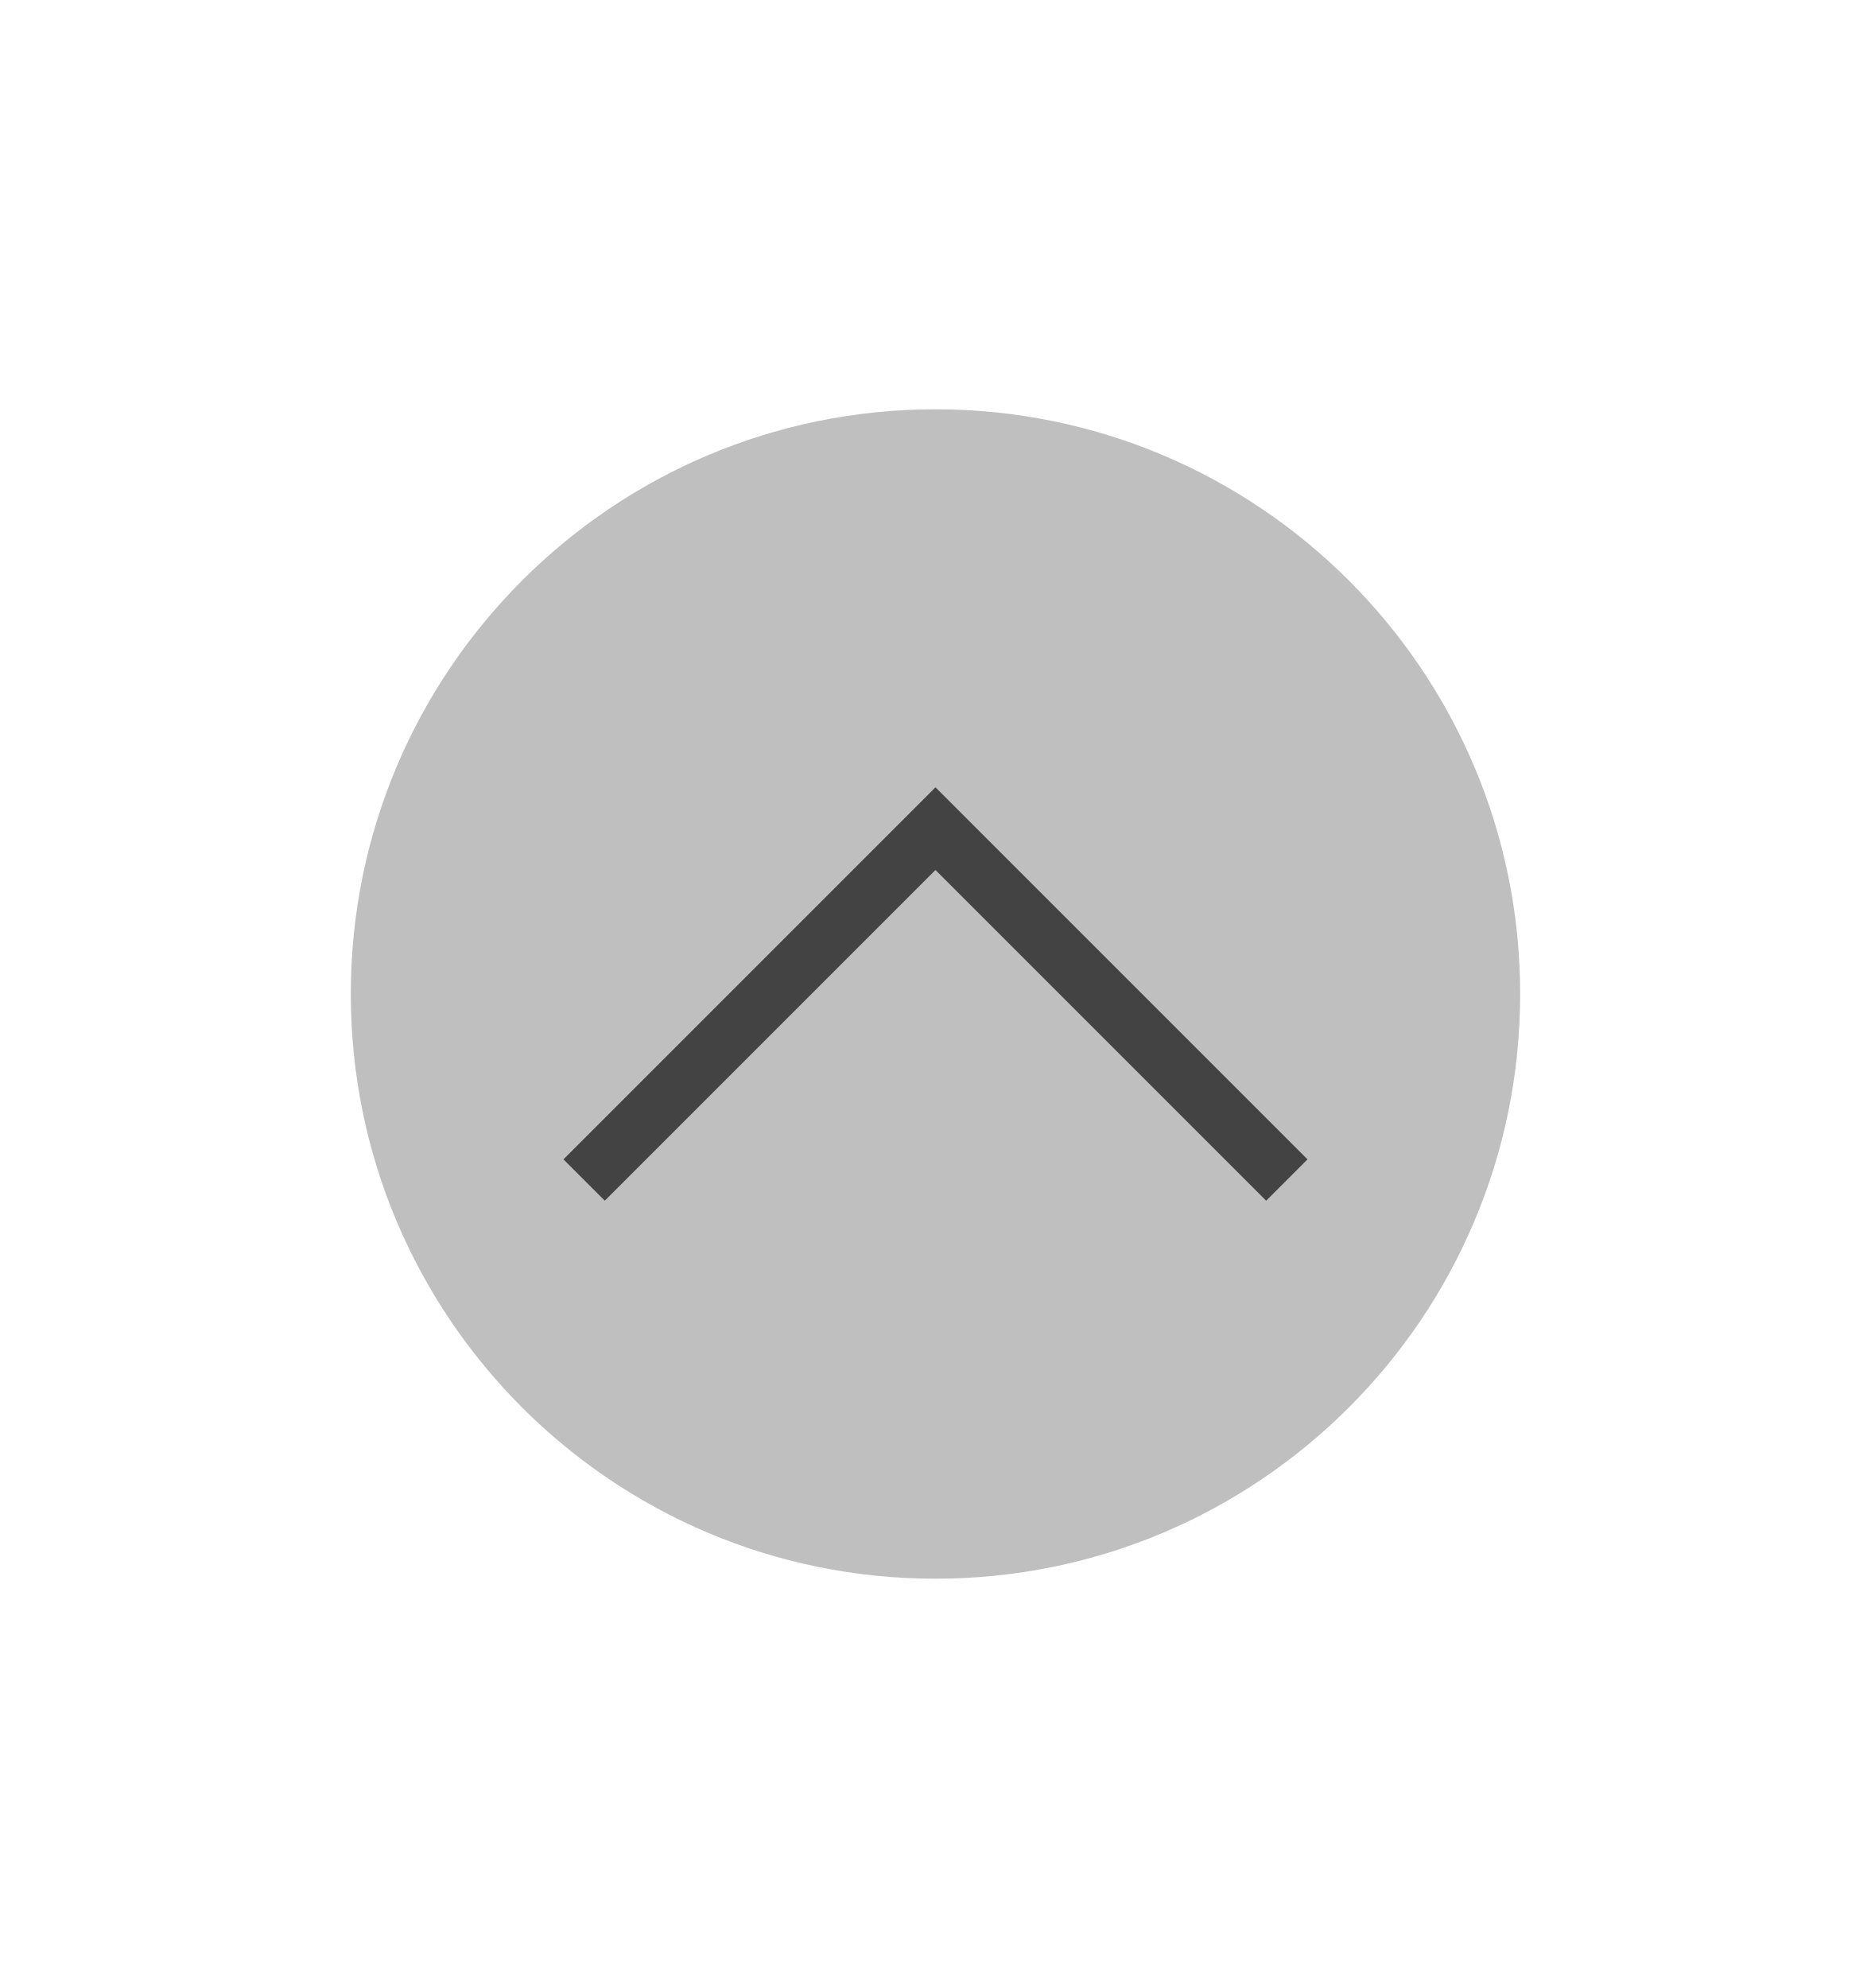
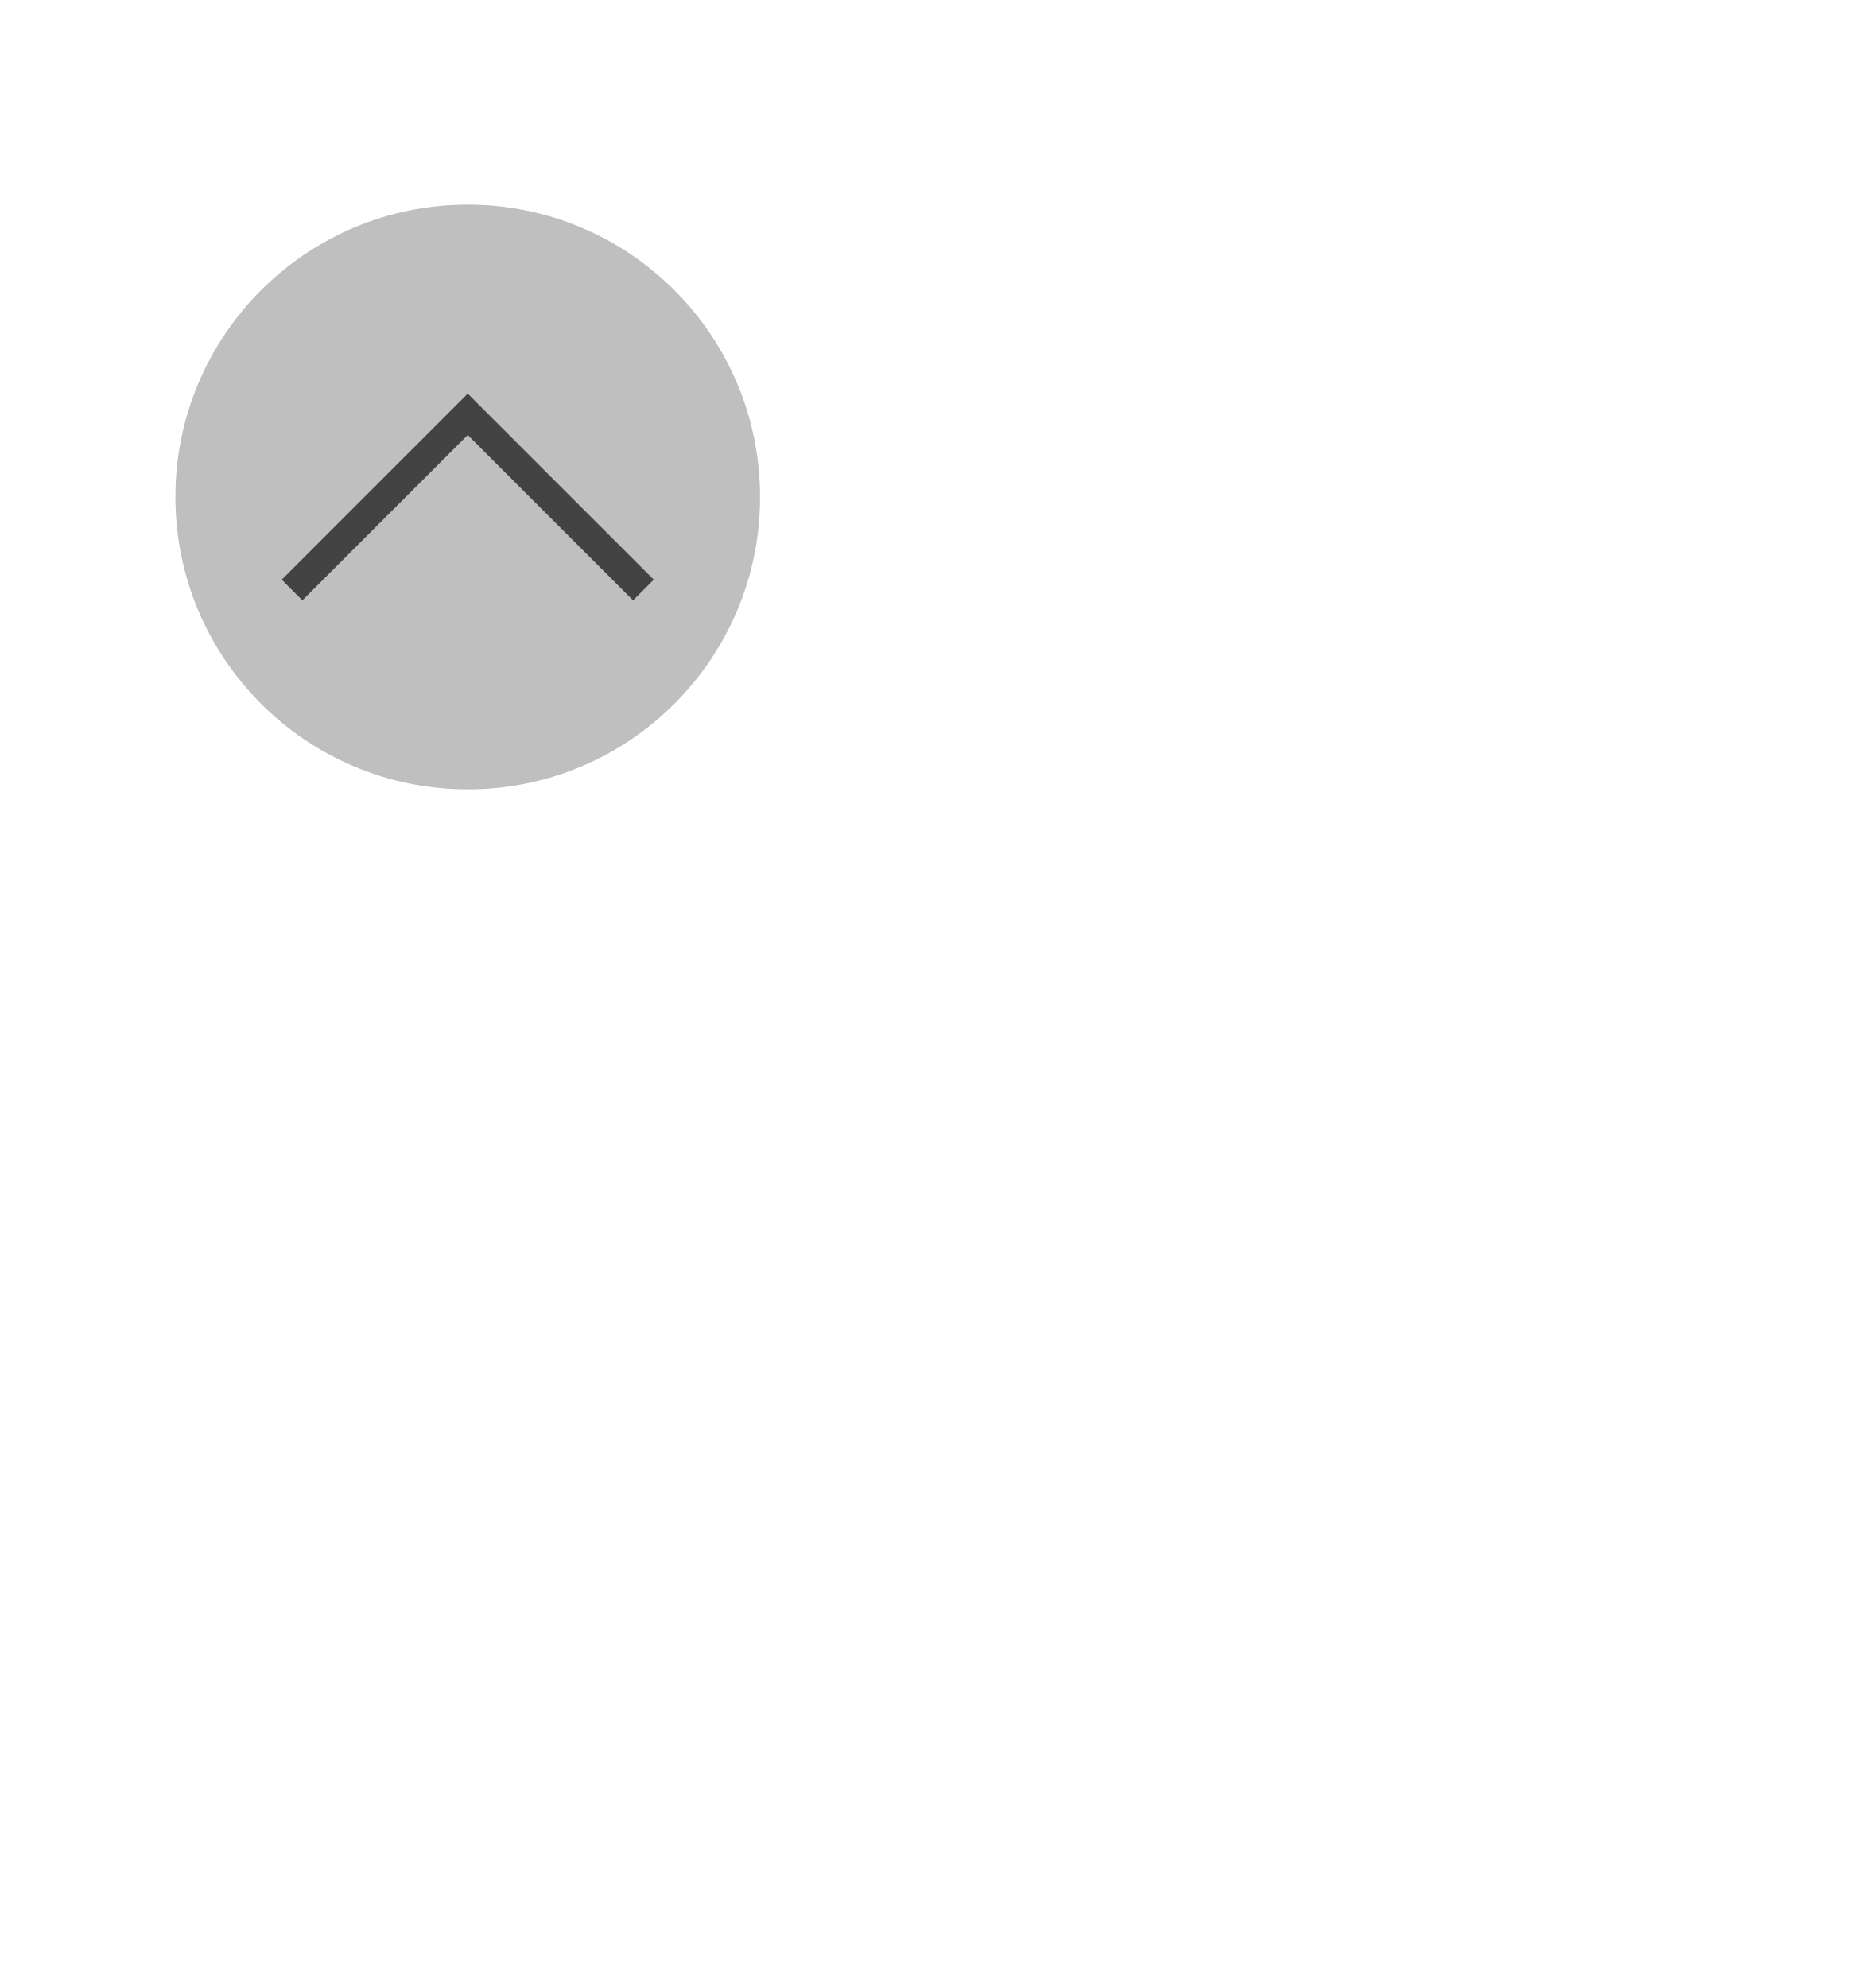
- <svg xmlns="http://www.w3.org/2000/svg" width="64" height="68" viewBox="0 0 32 34">
+ <svg xmlns="http://www.w3.org/2000/svg" width="64" height="68">
  <g transform="translate(-291 -606.362)">
    <path d="M21 585.362h32v34H21z" style="fill:none" transform="translate(270 21)" />
    <circle cx="307" cy="623.362" r="10" style="opacity:.25;fill:#000;fill-opacity:1;stroke-width:10;stroke-linecap:round;stroke-linejoin:round;paint-order:stroke fill markers" />
    <path fill="#fafafa" d="m307 619.827-6.363 6.363.707.707 5.656-5.656 5.656 5.656.707-.707-5.656-5.656z" opacity=".75" style="opacity:.65;fill:#000" />
  </g>
</svg>
